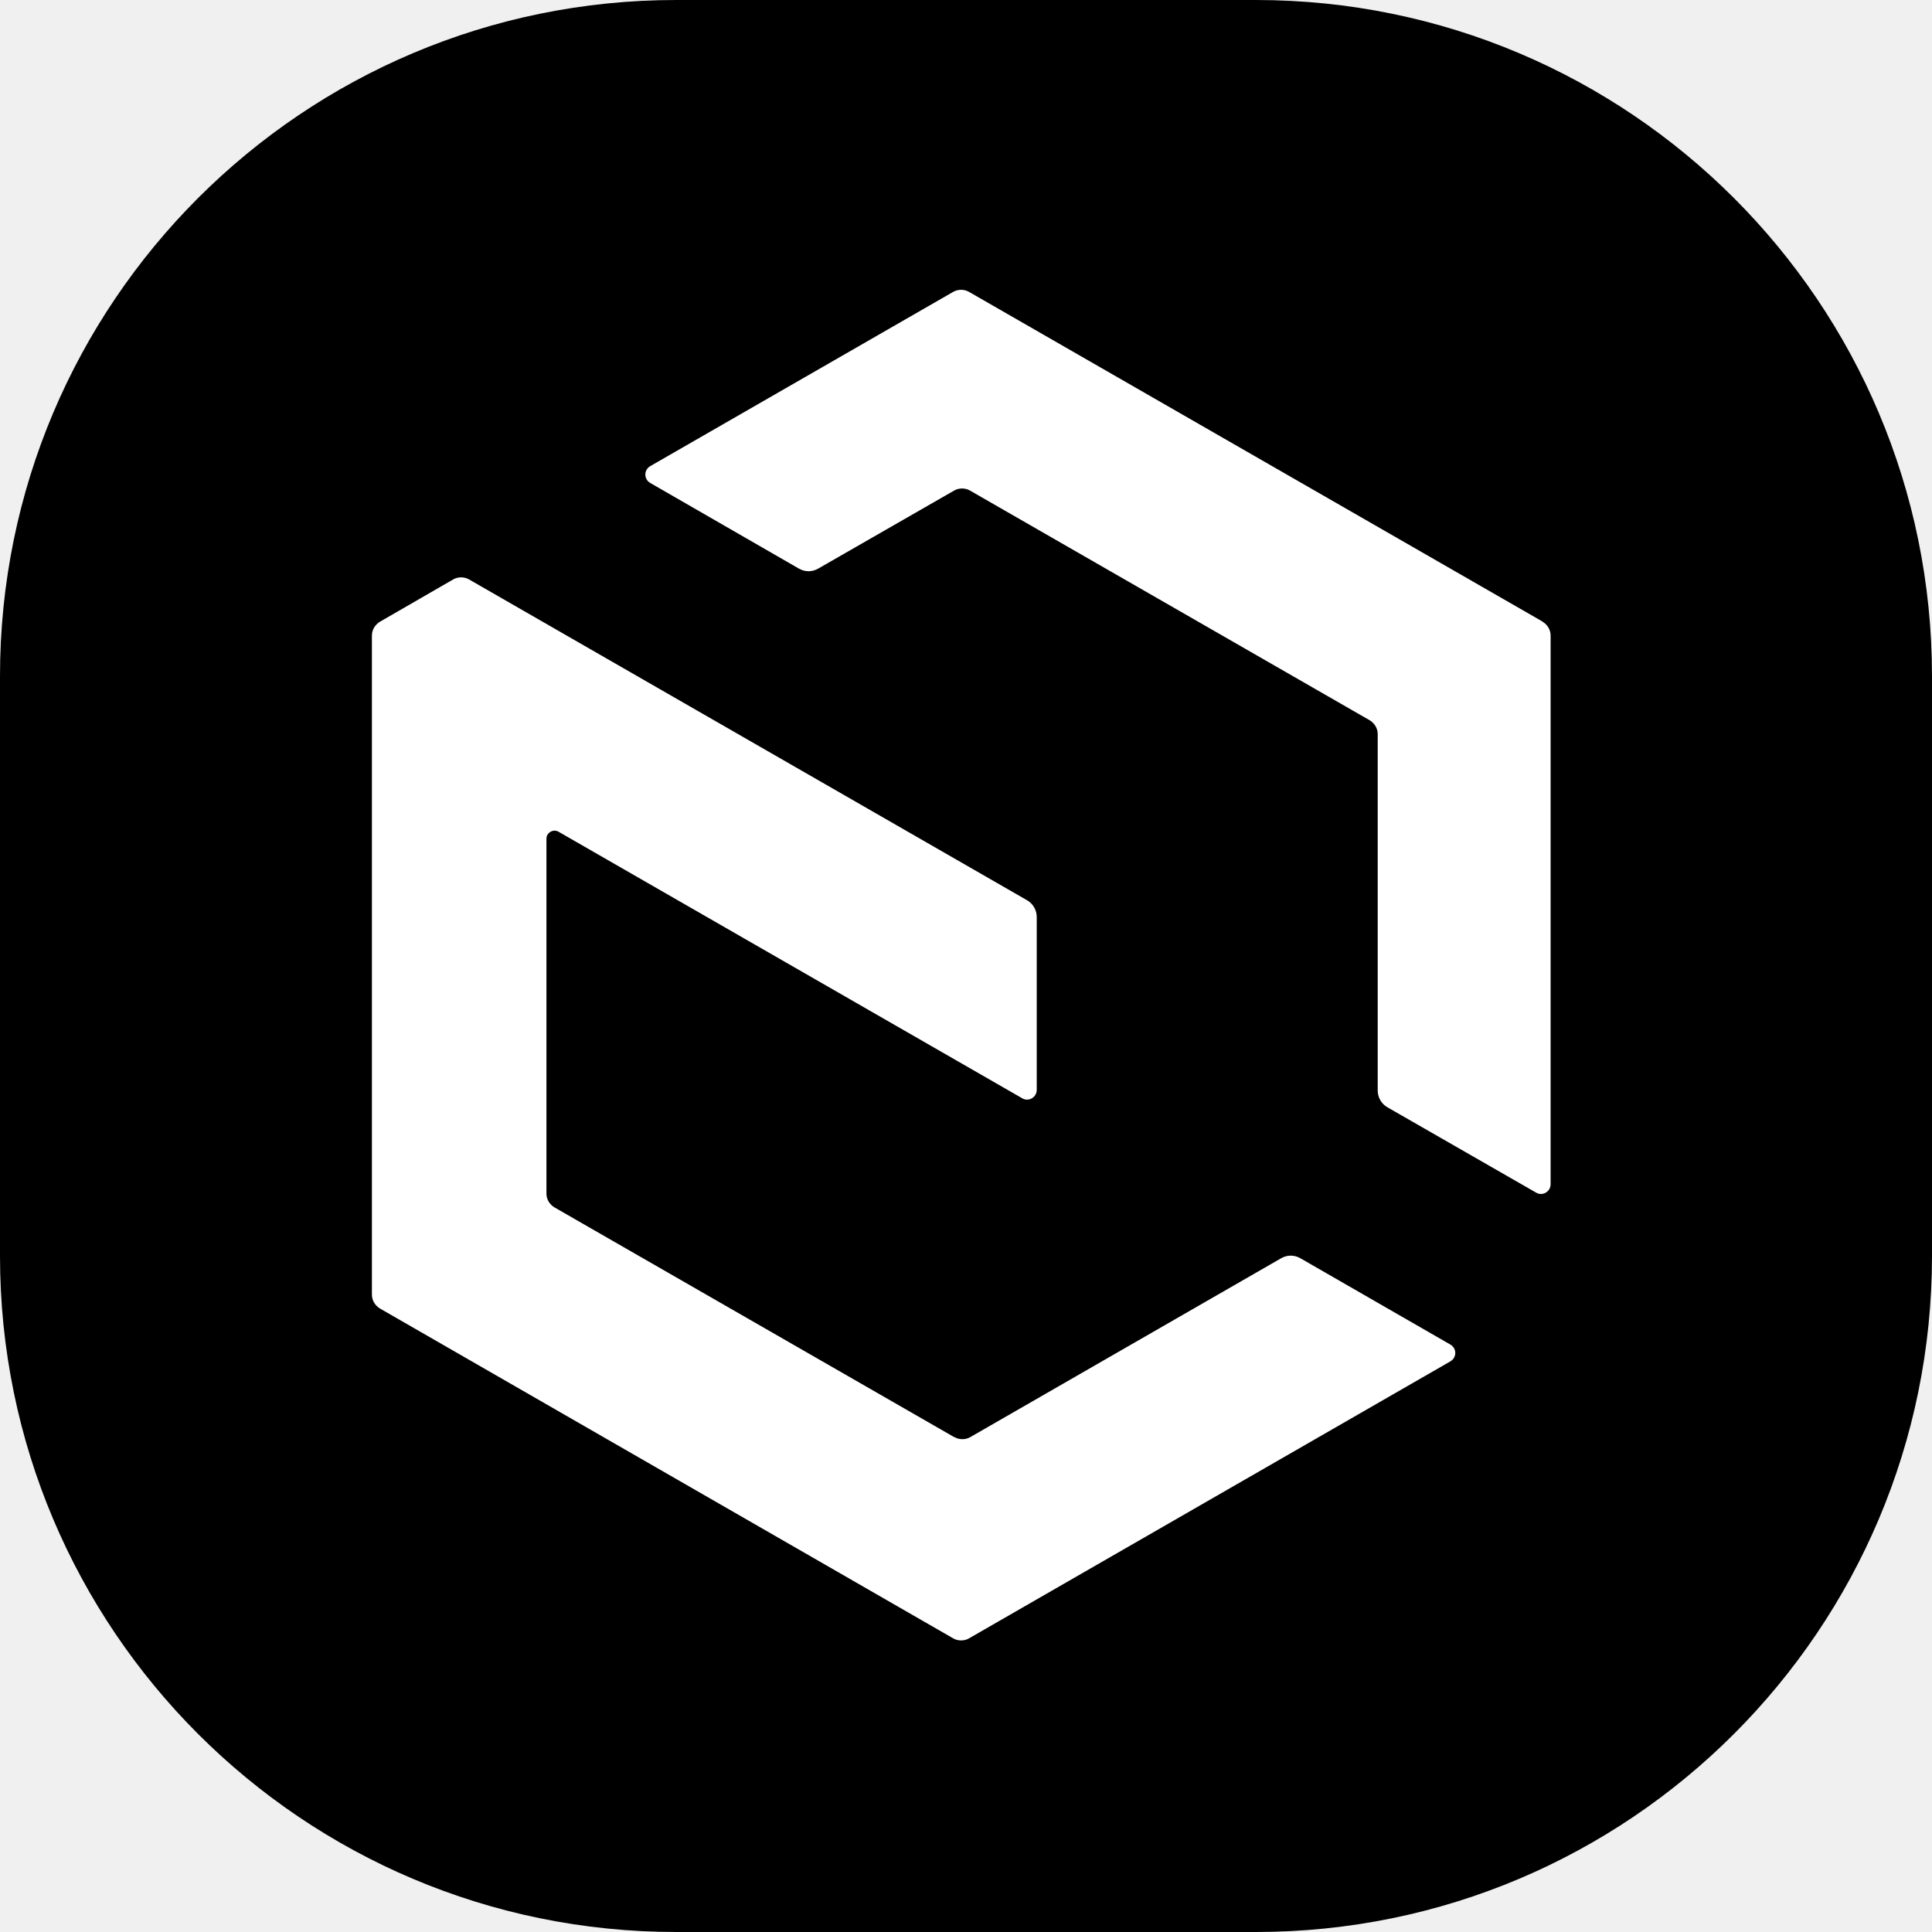
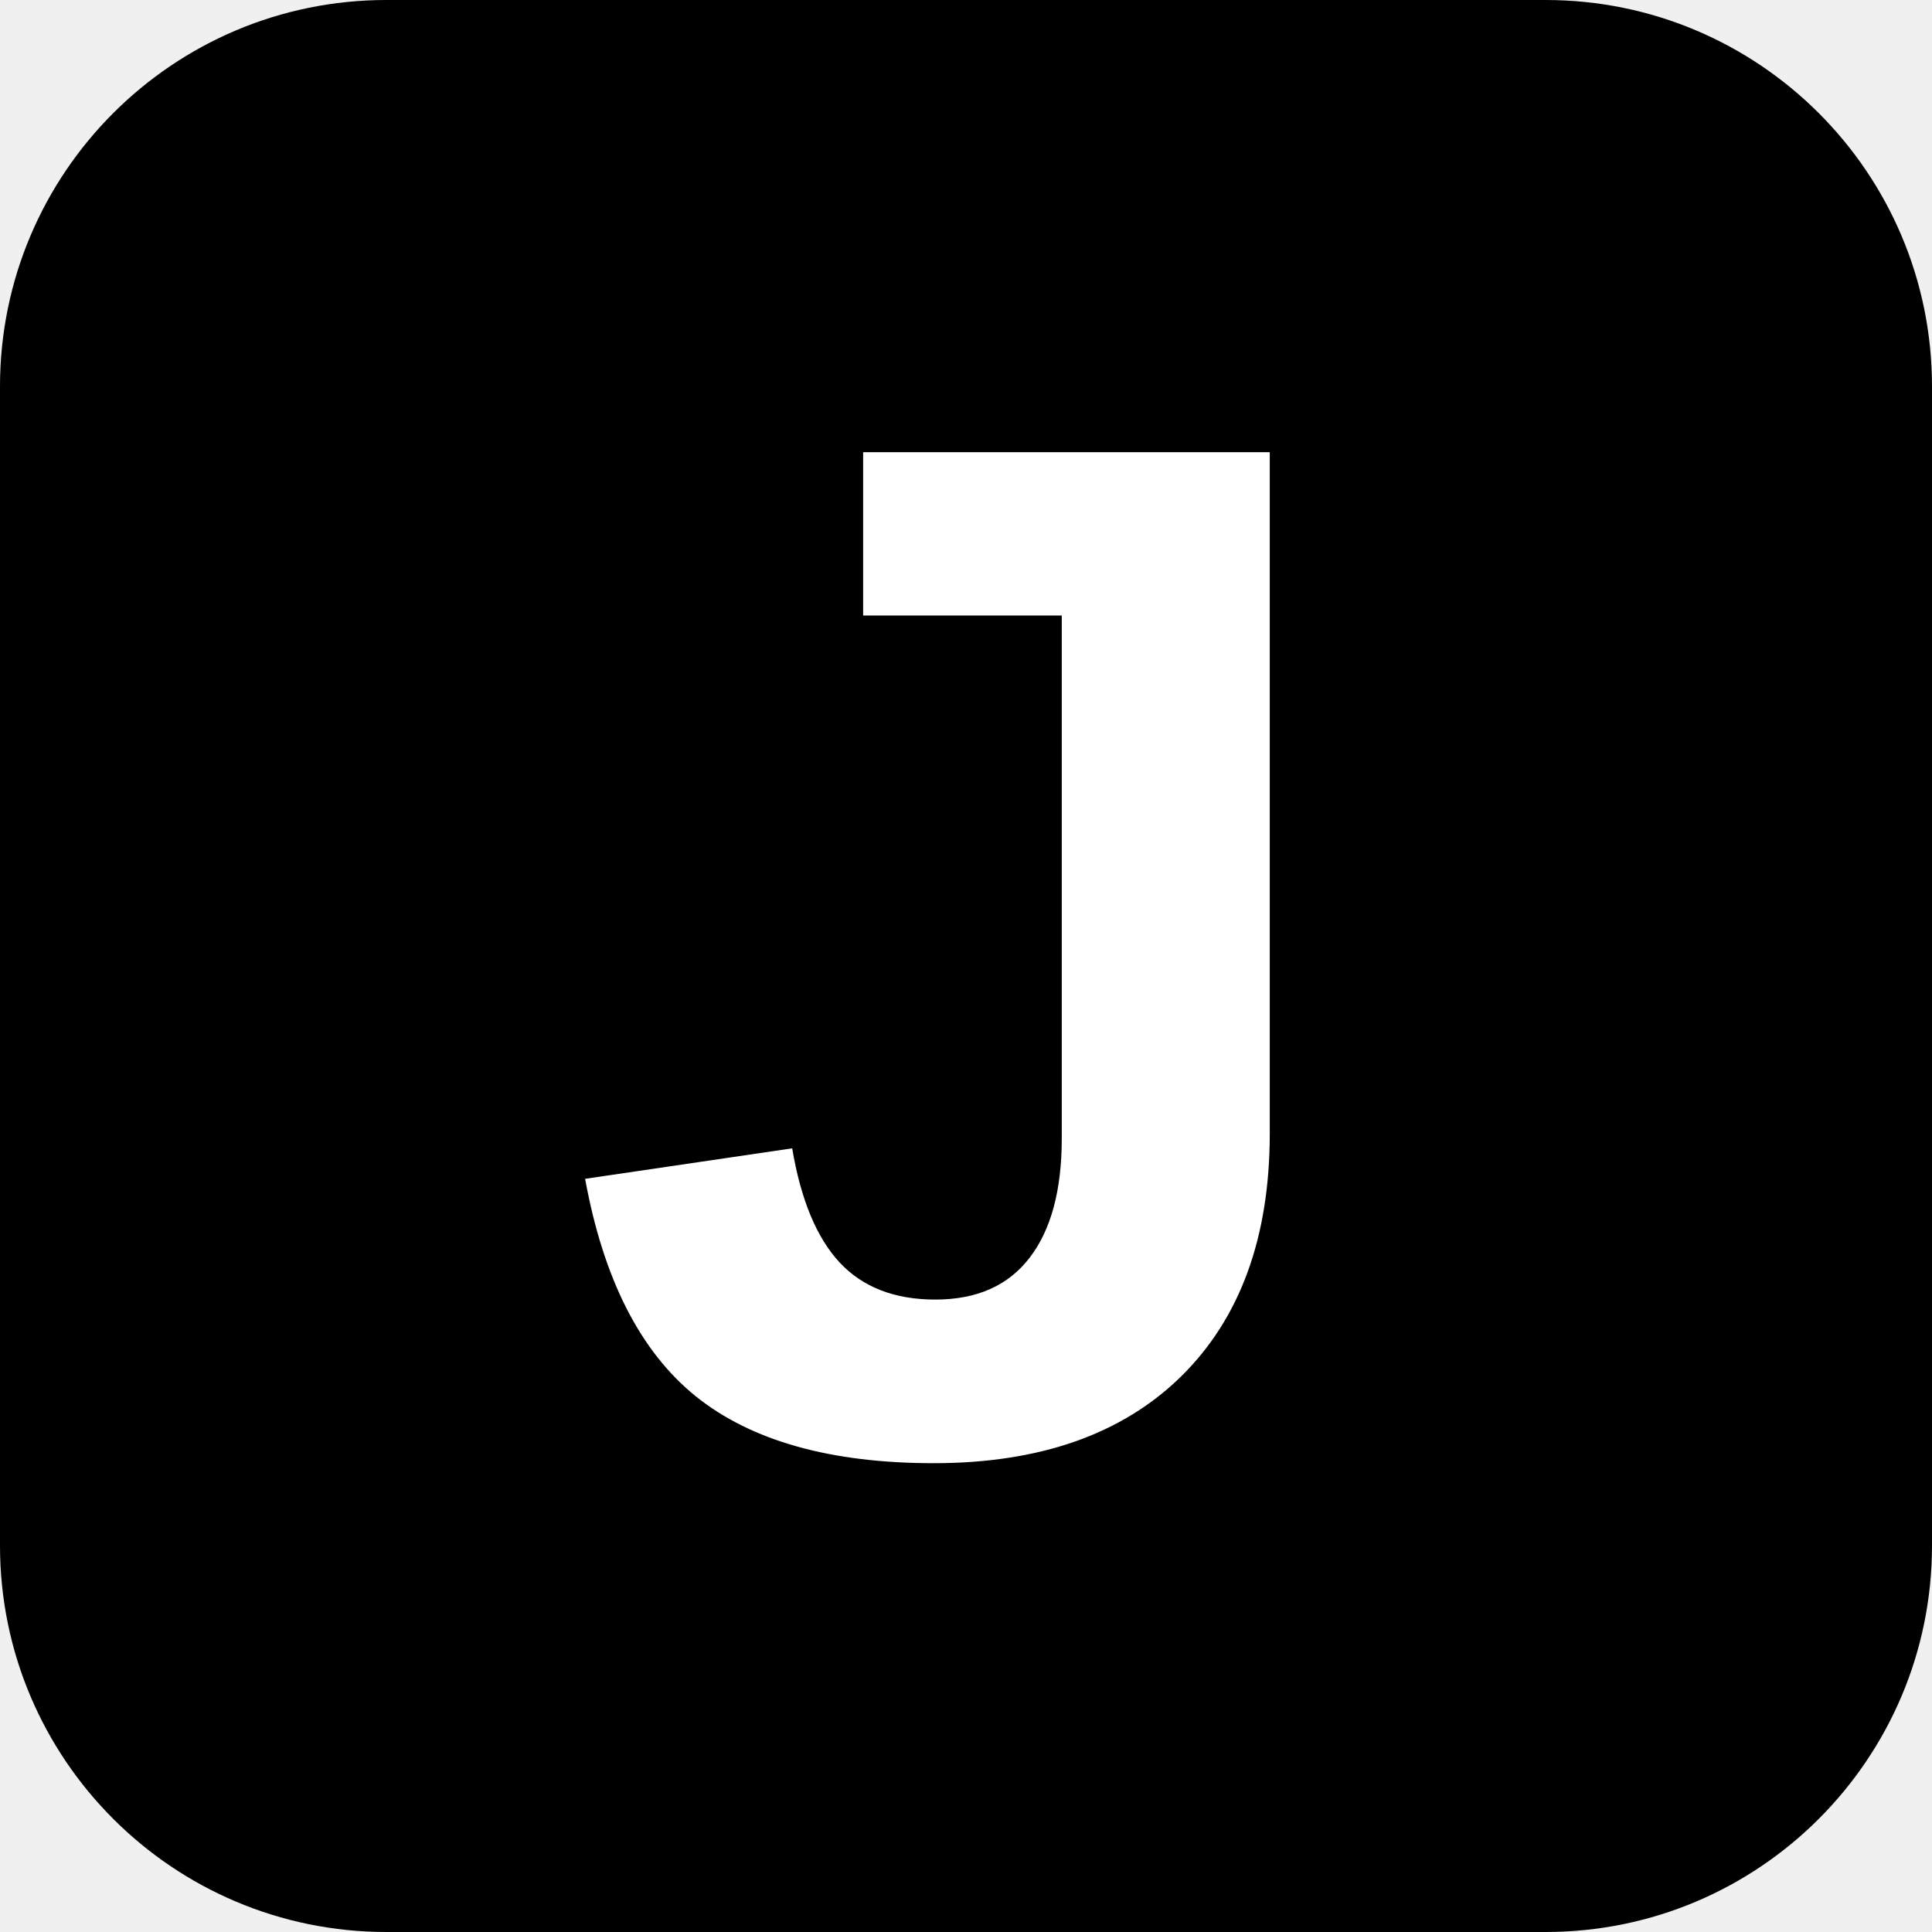
- <svg xmlns="http://www.w3.org/2000/svg" version="1.1" width="1000" height="1000">
-   <style>
-     #light-icon {
-       display: inline;
-     }
-     #dark-icon {
-       display: none;
-     }
- 
-     @media (prefers-color-scheme: dark) {
-       #light-icon {
-         display: none;
-       }
-       #dark-icon {
-         display: inline;
-       }
-     }
-   </style>
-   <g id="light-icon">
-     <svg version="1.1" width="1000" height="1000">
-       <g clip-path="url(#SvgjsClipPath1059)">
-         <rect width="1000" height="1000" fill="#000000" />
-         <g transform="matrix(5,0,0,5,192.5,150)">
-           <svg version="1.1" width="123" height="140">
-             <svg width="123" height="140" viewBox="0 0 123 140" fill="none">
-               <path d="M60.257 118.758L18.904 94.992C18.402 94.692 18.067 94.158 18.067 93.558V56.825C18.067 56.192 18.77 55.792 19.305 56.092L67.316 83.692C67.986 84.092 68.822 83.592 68.822 82.825V64.925C68.822 64.225 68.454 63.558 67.818 63.192L10.071 29.992C9.569 29.692 8.9 29.692 8.398 29.992L0.836 34.358C0.335 34.658 0 35.192 0 35.792V104.025C0 104.625 0.335 105.158 0.836 105.458L60.157 139.592C60.658 139.892 61.328 139.892 61.829 139.592L111.647 110.925C112.317 110.525 112.317 109.592 111.647 109.192L96.123 100.258C95.487 99.892 94.751 99.892 94.116 100.258L61.963 118.758C61.461 119.058 60.792 119.058 60.29 118.758H60.257Z" fill="white" />
-               <path d="M121.149 34.325L61.829 0.225C61.328 -0.075 60.658 -0.075 60.157 0.225L28.807 18.258C28.138 18.658 28.138 19.592 28.807 19.992L44.197 28.858C44.833 29.225 45.569 29.225 46.205 28.858L60.257 20.792C60.759 20.492 61.428 20.492 61.93 20.792L103.283 44.558C103.785 44.858 104.12 45.392 104.12 45.992V82.892C104.12 83.592 104.488 84.258 105.123 84.625L120.514 93.458C121.183 93.858 122.019 93.358 122.019 92.592V35.792C122.019 35.192 121.685 34.658 121.183 34.358L121.149 34.325Z" fill="white" />
-             </svg>
-           </svg>
-         </g>
-       </g>
-       <defs>
-         <clipPath id="SvgjsClipPath1059">
-           <rect width="1000" height="1000" x="0" y="0" rx="350" ry="350" />
-         </clipPath>
-       </defs>
-     </svg>
-   </g>
-   <g id="dark-icon">
-     <svg version="1.1" width="1000" height="1000">
-       <g clip-path="url(#SvgjsClipPath1060)">
-         <rect width="1000" height="1000" fill="#000000" />
-         <g transform="matrix(5,0,0,5,192.5,150)">
-           <svg version="1.1" width="123" height="140">
-             <svg width="123" height="140" viewBox="0 0 123 140" fill="none">
-               <path d="M60.257 118.758L18.904 94.992C18.402 94.692 18.067 94.158 18.067 93.558V56.825C18.067 56.192 18.77 55.792 19.305 56.092L67.316 83.692C67.986 84.092 68.822 83.592 68.822 82.825V64.925C68.822 64.225 68.454 63.558 67.818 63.192L10.071 29.992C9.569 29.692 8.9 29.692 8.398 29.992L0.836 34.358C0.335 34.658 0 35.192 0 35.792V104.025C0 104.625 0.335 105.158 0.836 105.458L60.157 139.592C60.658 139.892 61.328 139.892 61.829 139.592L111.647 110.925C112.317 110.525 112.317 109.592 111.647 109.192L96.123 100.258C95.487 99.892 94.751 99.892 94.116 100.258L61.963 118.758C61.461 119.058 60.792 119.058 60.29 118.758H60.257Z" fill="white" />
-               <path d="M121.149 34.325L61.829 0.225C61.328 -0.075 60.658 -0.075 60.157 0.225L28.807 18.258C28.138 18.658 28.138 19.592 28.807 19.992L44.197 28.858C44.833 29.225 45.569 29.225 46.205 28.858L60.257 20.792C60.759 20.492 61.428 20.492 61.93 20.792L103.283 44.558C103.785 44.858 104.12 45.392 104.12 45.992V82.892C104.12 83.592 104.488 84.258 105.123 84.625L120.514 93.458C121.183 93.858 122.019 93.358 122.019 92.592V35.792C122.019 35.192 121.685 34.658 121.183 34.358L121.149 34.325Z" fill="white" />
-             </svg>
-           </svg>
-         </g>
-       </g>
-       <defs>
-         <clipPath id="SvgjsClipPath1060">
-           <rect width="1000" height="1000" x="0" y="0" rx="350" ry="350" />
-         </clipPath>
-       </defs>
-     </svg>
-   </g>
+ <svg xmlns="http://www.w3.org/2000/svg" viewBox="0 0 100 100">
+   <rect width="100" height="100" fill="#000000" rx="20" />
+   <text x="50" y="75" font-size="75" font-weight="bold" fill="#ffffff" text-anchor="middle" font-family="Arial, sans-serif">J</text>
</svg>
